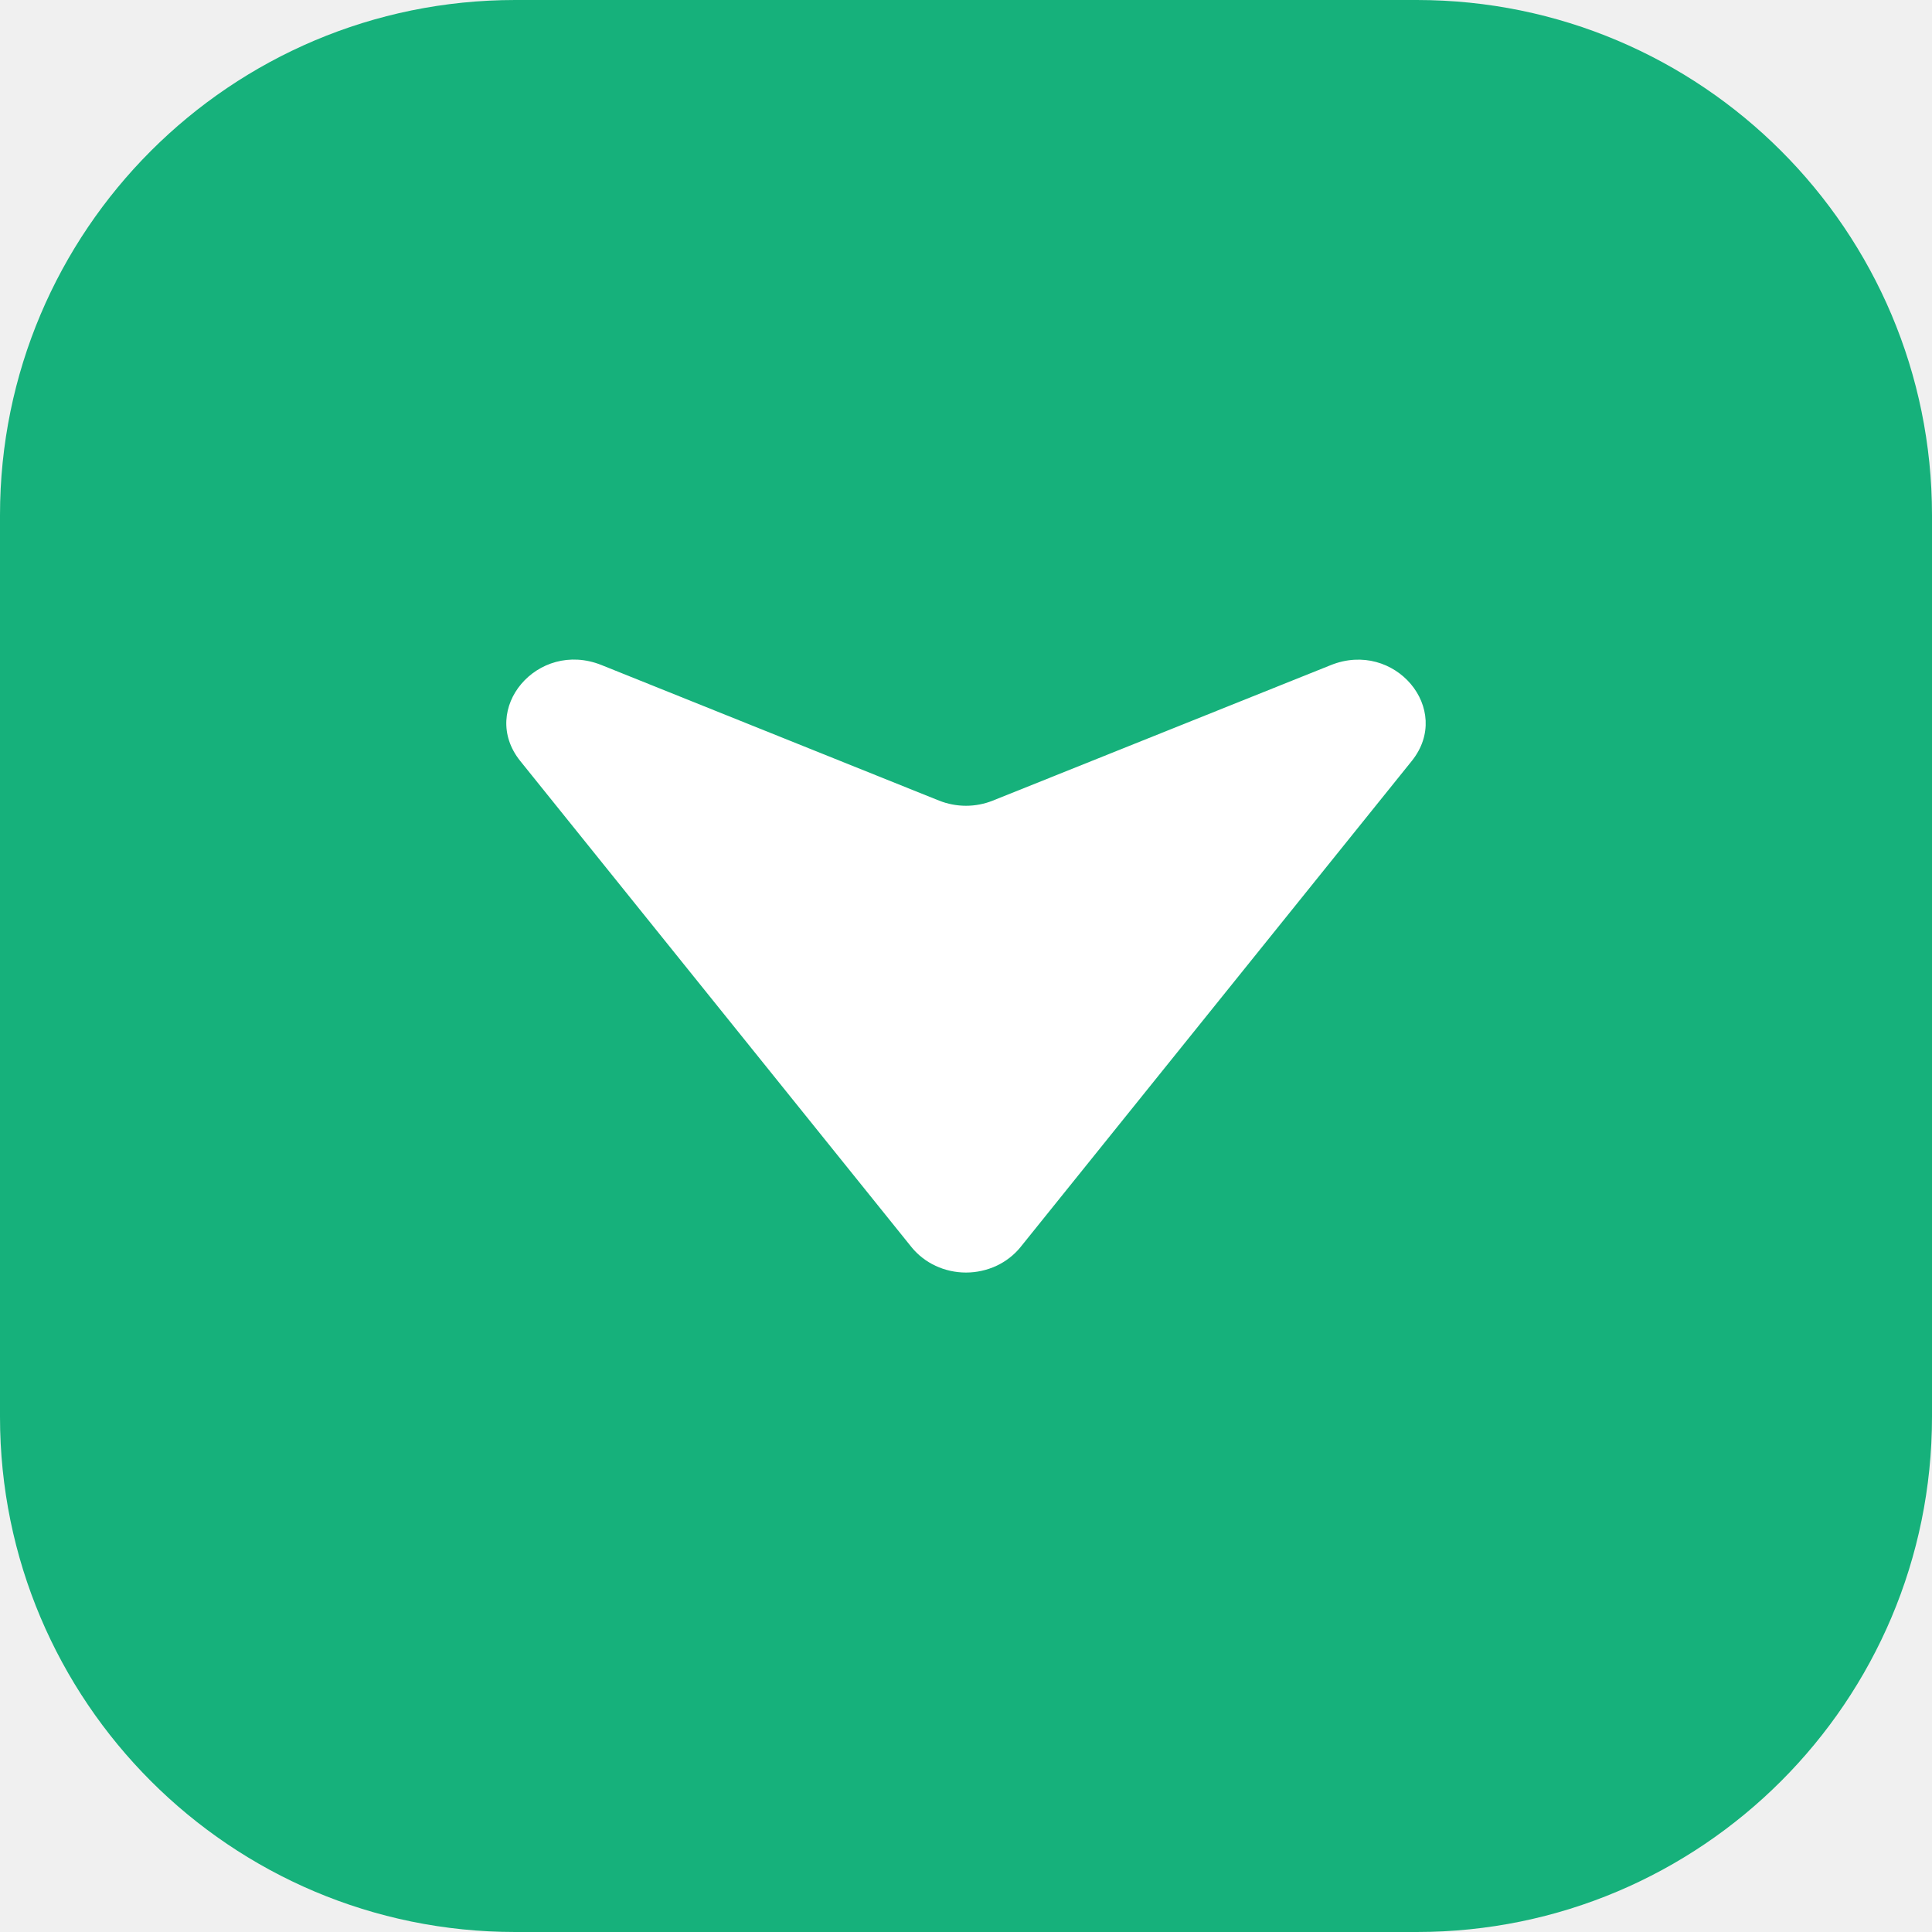
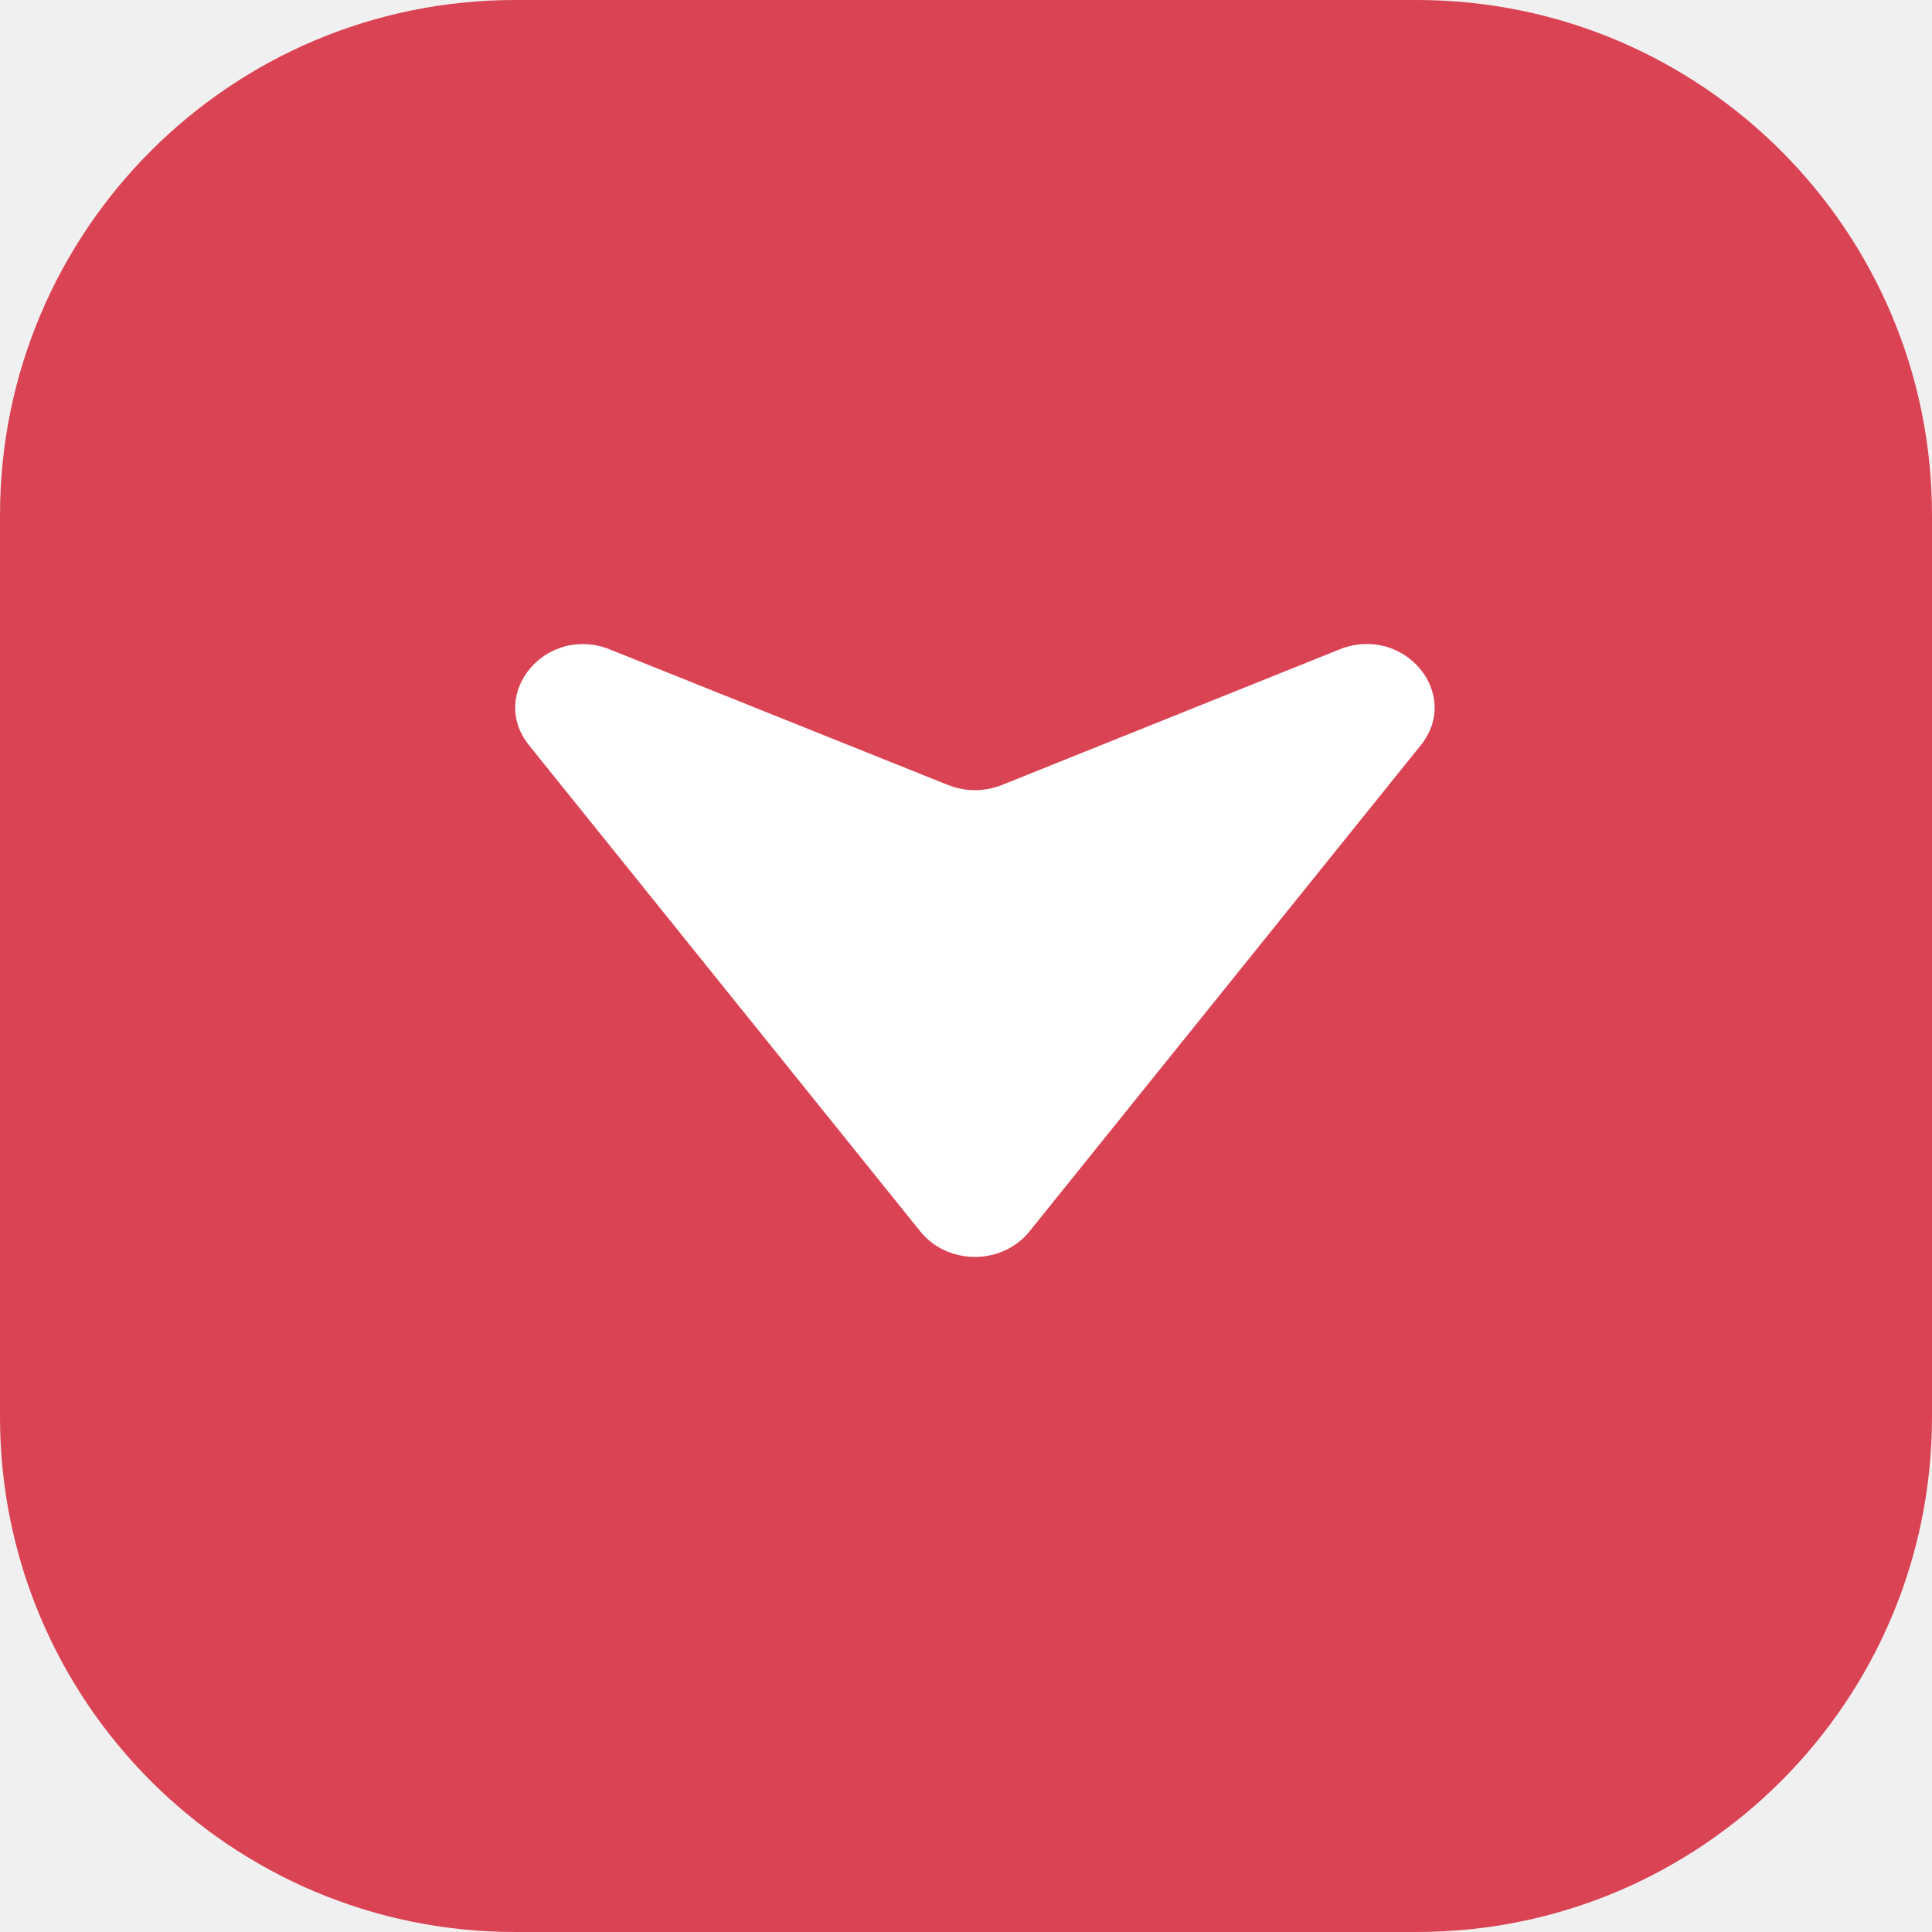
<svg xmlns="http://www.w3.org/2000/svg" width="15" height="15" viewBox="0 0 15 15" fill="none">
-   <g id="Group 1594">
-     <rect id="Rectangle 604" width="15" height="15" rx="4" fill="#16B17B" />
-     <path id="Vector" d="M10.332 5.164C10.827 4.965 11.284 5.506 10.961 5.908L7.922 9.684C7.873 9.744 7.809 9.794 7.736 9.828C7.662 9.862 7.582 9.88 7.5 9.88C7.418 9.88 7.337 9.862 7.264 9.828C7.191 9.794 7.127 9.744 7.078 9.684L4.039 5.908C3.716 5.506 4.173 4.965 4.669 5.163L7.291 6.216C7.357 6.242 7.428 6.256 7.5 6.256C7.572 6.256 7.643 6.242 7.708 6.216L10.332 5.164Z" fill="white" />
-   </g>
+   <rect width="15" height="15" rx="4" fill="#DA4354" />
+   <path d="M4.737 5.043C4.242 4.844 3.785 5.385 4.108 5.787L7.147 9.563C7.197 9.624 7.26 9.673 7.333 9.707C7.407 9.741 7.487 9.759 7.569 9.759C7.651 9.759 7.732 9.741 7.805 9.707C7.878 9.673 7.942 9.624 7.991 9.563L11.03 5.787C11.354 5.385 10.896 4.844 10.4 5.042L7.778 6.095C7.712 6.121 7.641 6.135 7.569 6.135C7.497 6.135 7.427 6.121 7.361 6.095L4.737 5.043Z" fill="white" />
</svg>
